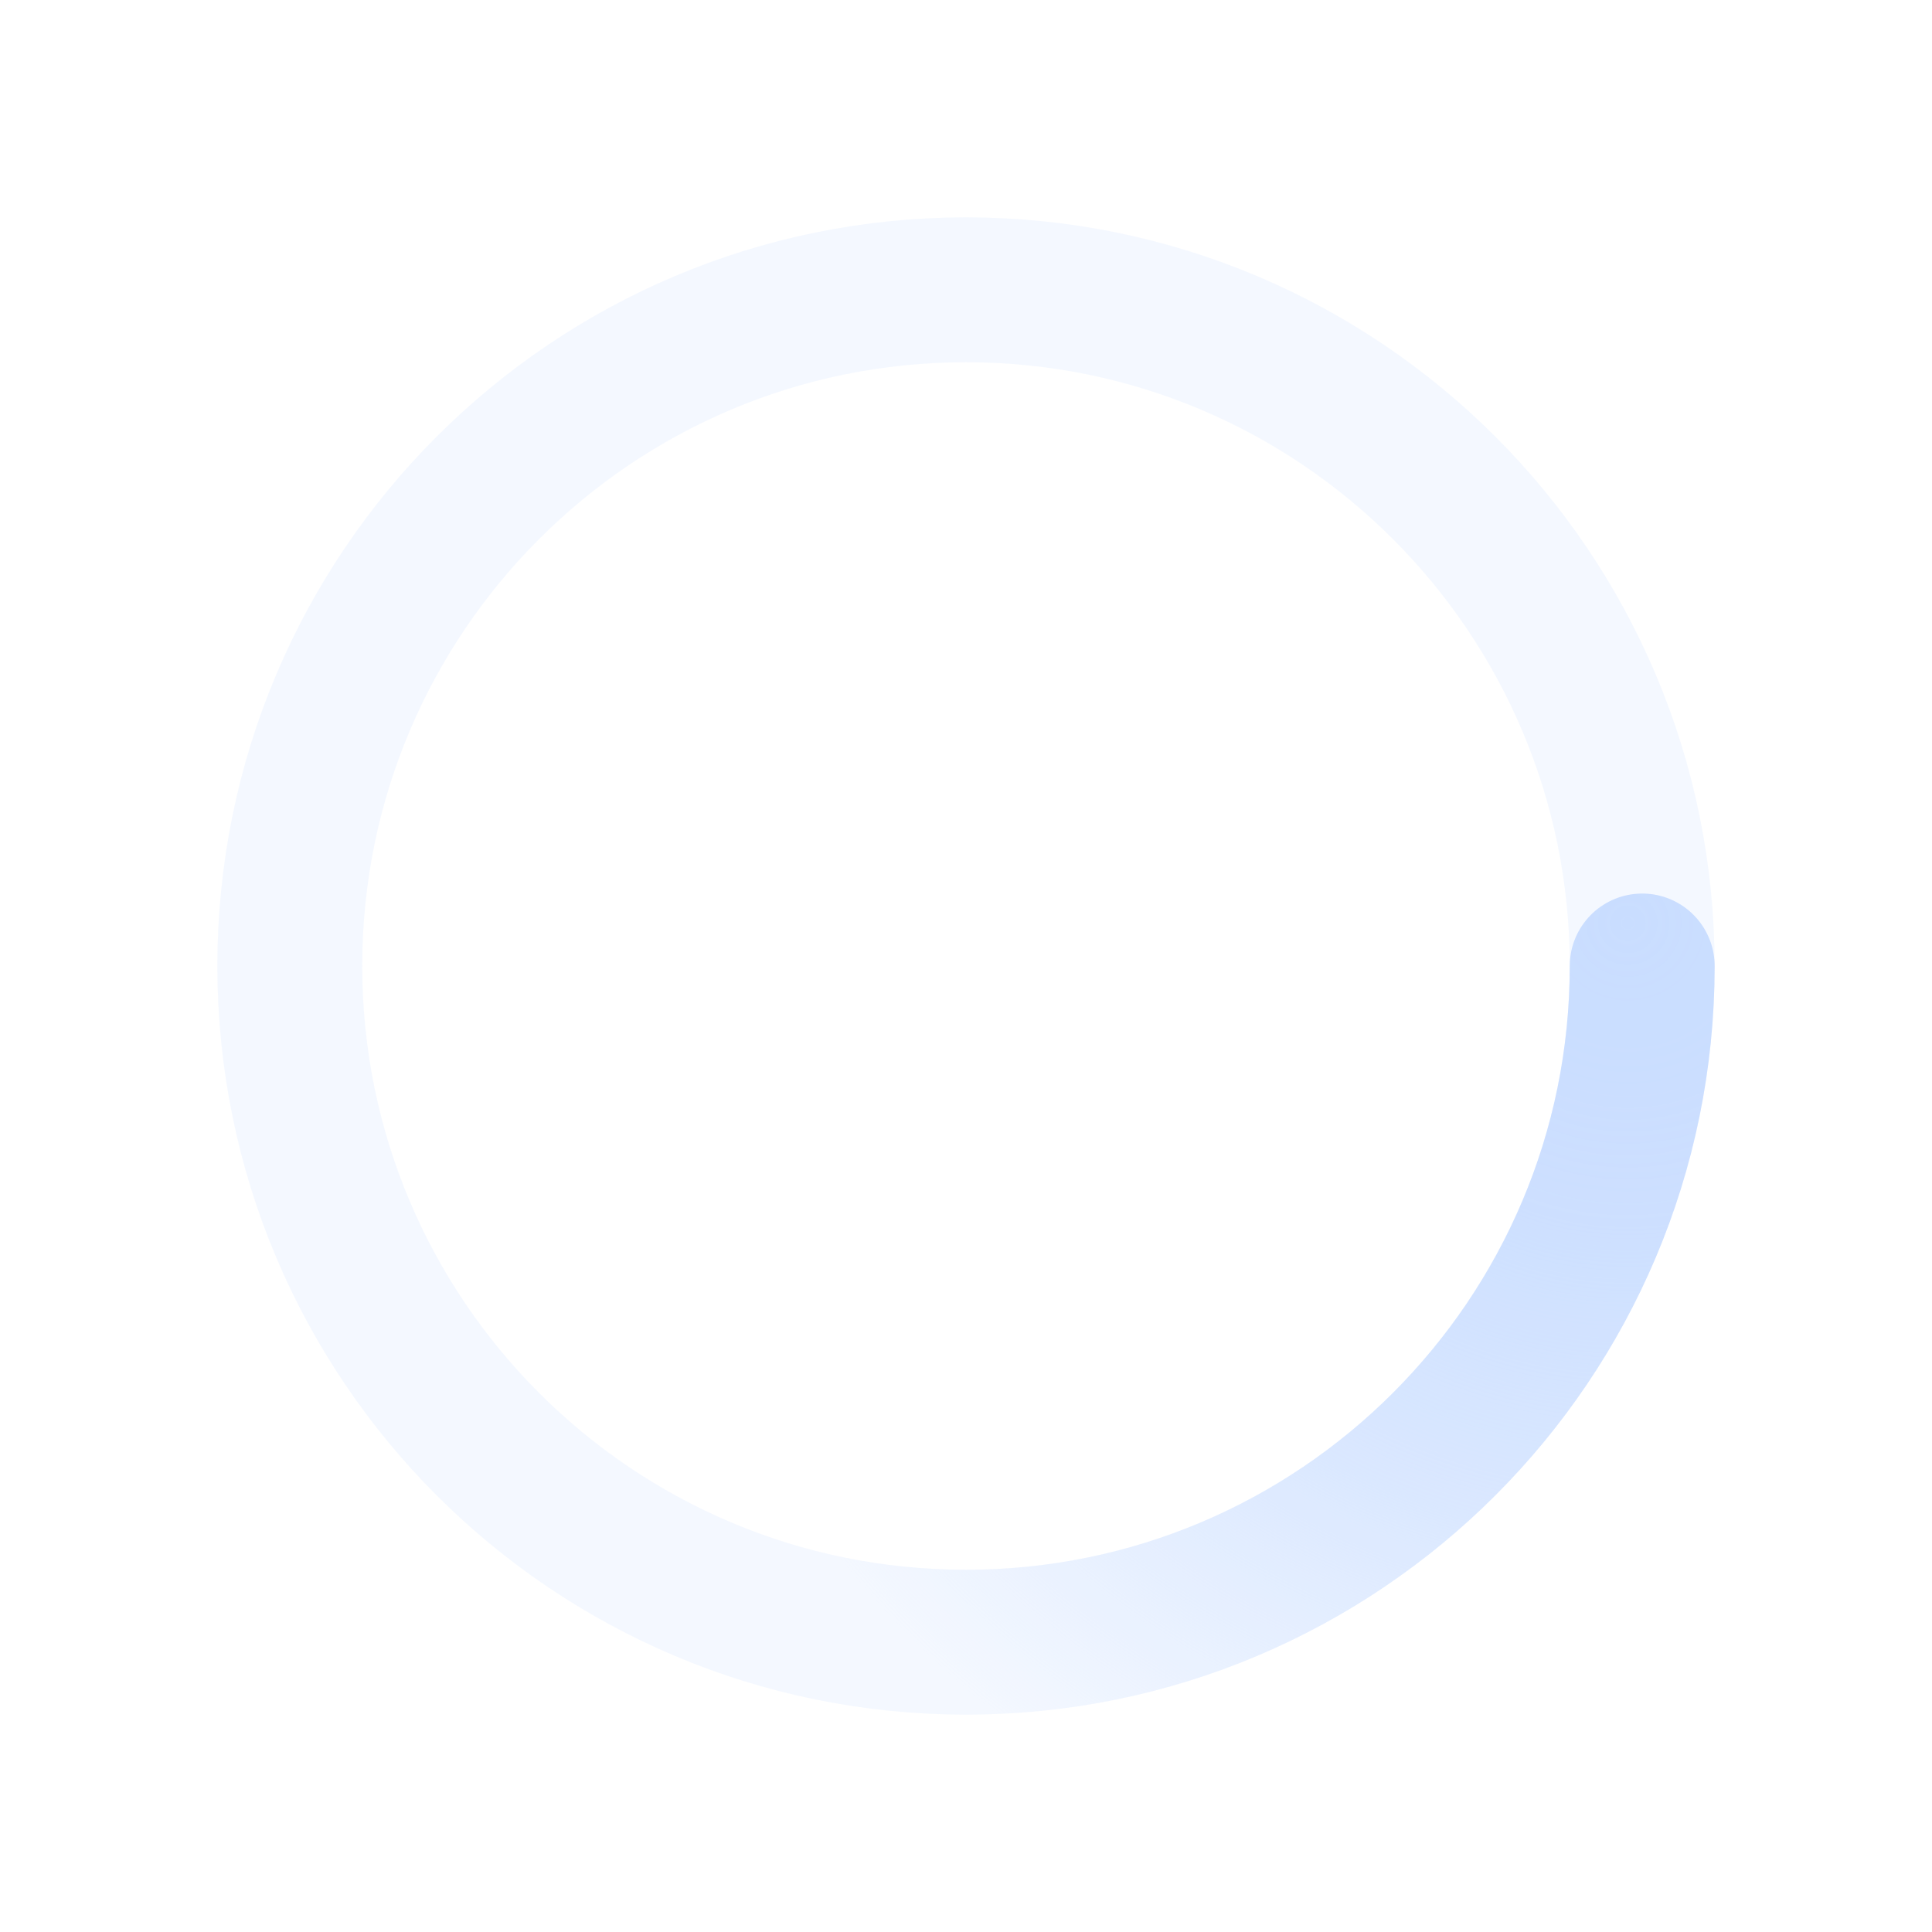
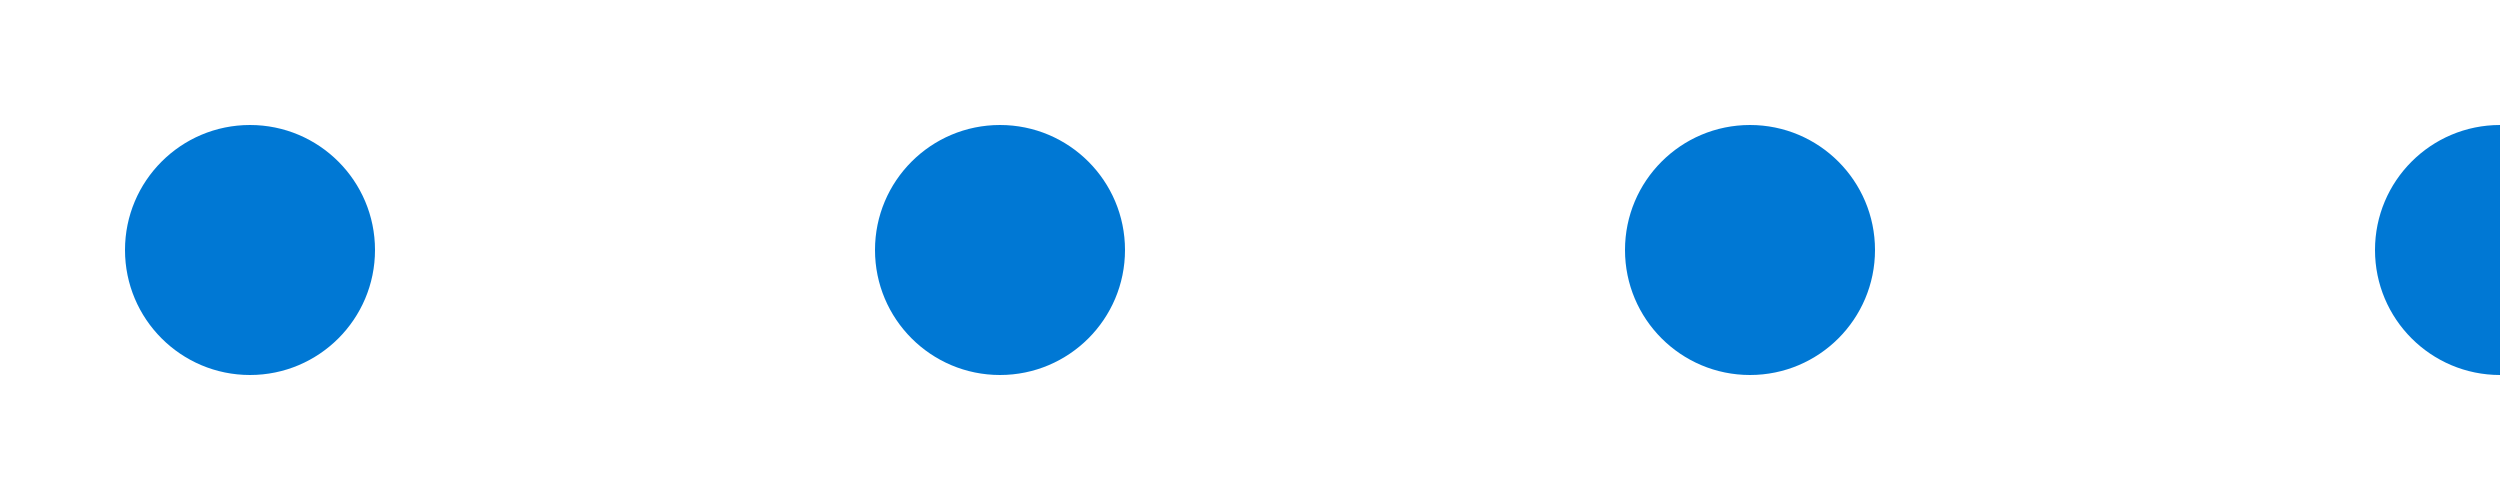
- <svg xmlns="http://www.w3.org/2000/svg" viewBox="0 0 200 200">
-   <radialGradient id="a10" cx=".66" fx=".66" cy=".312" fy=".312" gradientTransform="scale(1.5)">
-     <stop offset="0" stop-color="#C9DDFF" />
-     <stop offset=".3" stop-color="#C9DDFF" stop-opacity=".9" />
-     <stop offset=".6" stop-color="#C9DDFF" stop-opacity=".6" />
-     <stop offset=".8" stop-color="#C9DDFF" stop-opacity=".3" />
-     <stop offset="1" stop-color="#C9DDFF" stop-opacity="0" />
-   </radialGradient>
-   <circle transform-origin="center" fill="none" stroke="url(#a10)" stroke-width="15" stroke-linecap="round" stroke-dasharray="200 1000" stroke-dashoffset="0" cx="100" cy="100" r="70">
-     <animateTransform type="rotate" attributeName="transform" calcMode="spline" dur="2" values="360;0" keyTimes="0;1" keySplines="0 0 1 1" repeatCount="indefinite" />
+ <svg xmlns="http://www.w3.org/2000/svg" width="100" height="20" viewBox="0 0 100 20">
+   <circle cx="10" cy="10" r="5" fill="#0078D4">
+     <animate attributeName="cy" values="10; 5; 10" dur="0.6s" repeatCount="indefinite" />
  </circle>
-   <circle transform-origin="center" fill="none" opacity=".2" stroke="#C9DDFF" stroke-width="15" stroke-linecap="round" cx="100" cy="100" r="70" />
+   <circle cx="40" cy="10" r="5" fill="#0078D4">
+     <animate attributeName="cy" values="10; 5; 10" dur="0.6s" repeatCount="indefinite" begin="0.2s" />
+   </circle>
+   <circle cx="70" cy="10" r="5" fill="#0078D4">
+     <animate attributeName="cy" values="10; 5; 10" dur="0.6s" repeatCount="indefinite" begin="0.4s" />
+   </circle>
+   <circle cx="100" cy="10" r="5" fill="#0078D4">
+     <animate attributeName="cy" values="10; 5; 10" dur="0.6s" repeatCount="indefinite" begin="0.6s" />
+   </circle>
</svg>
